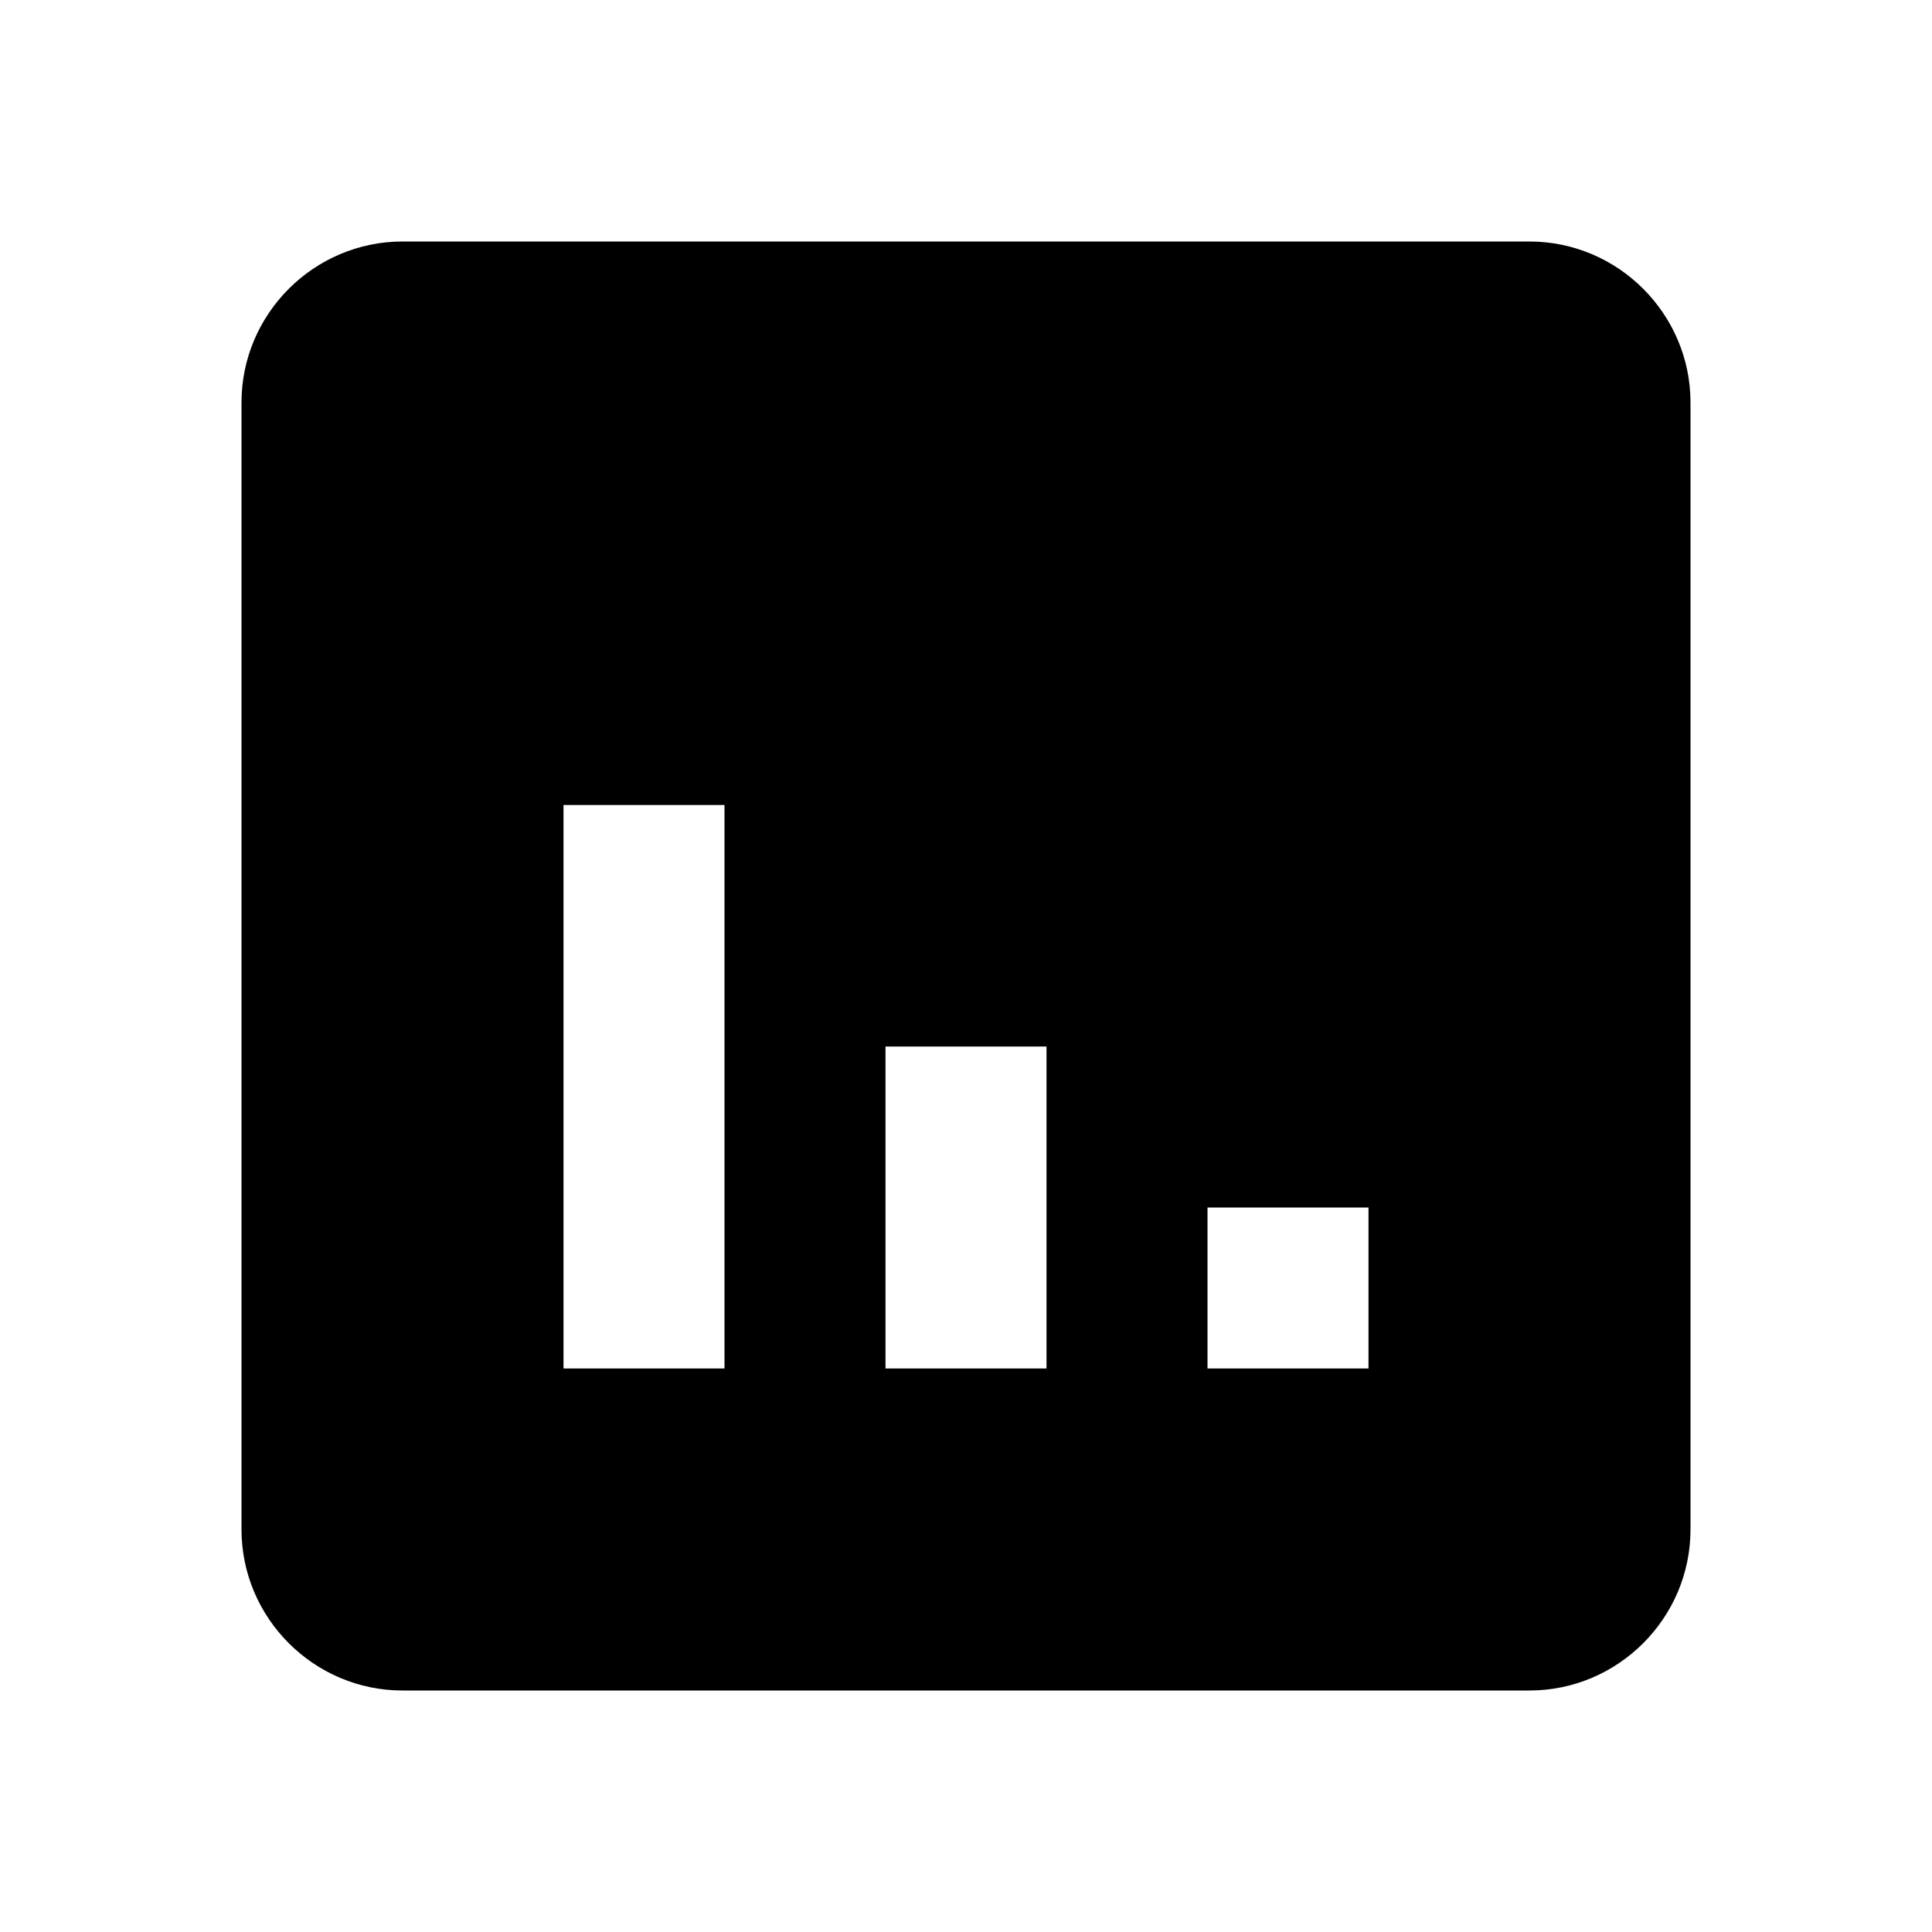
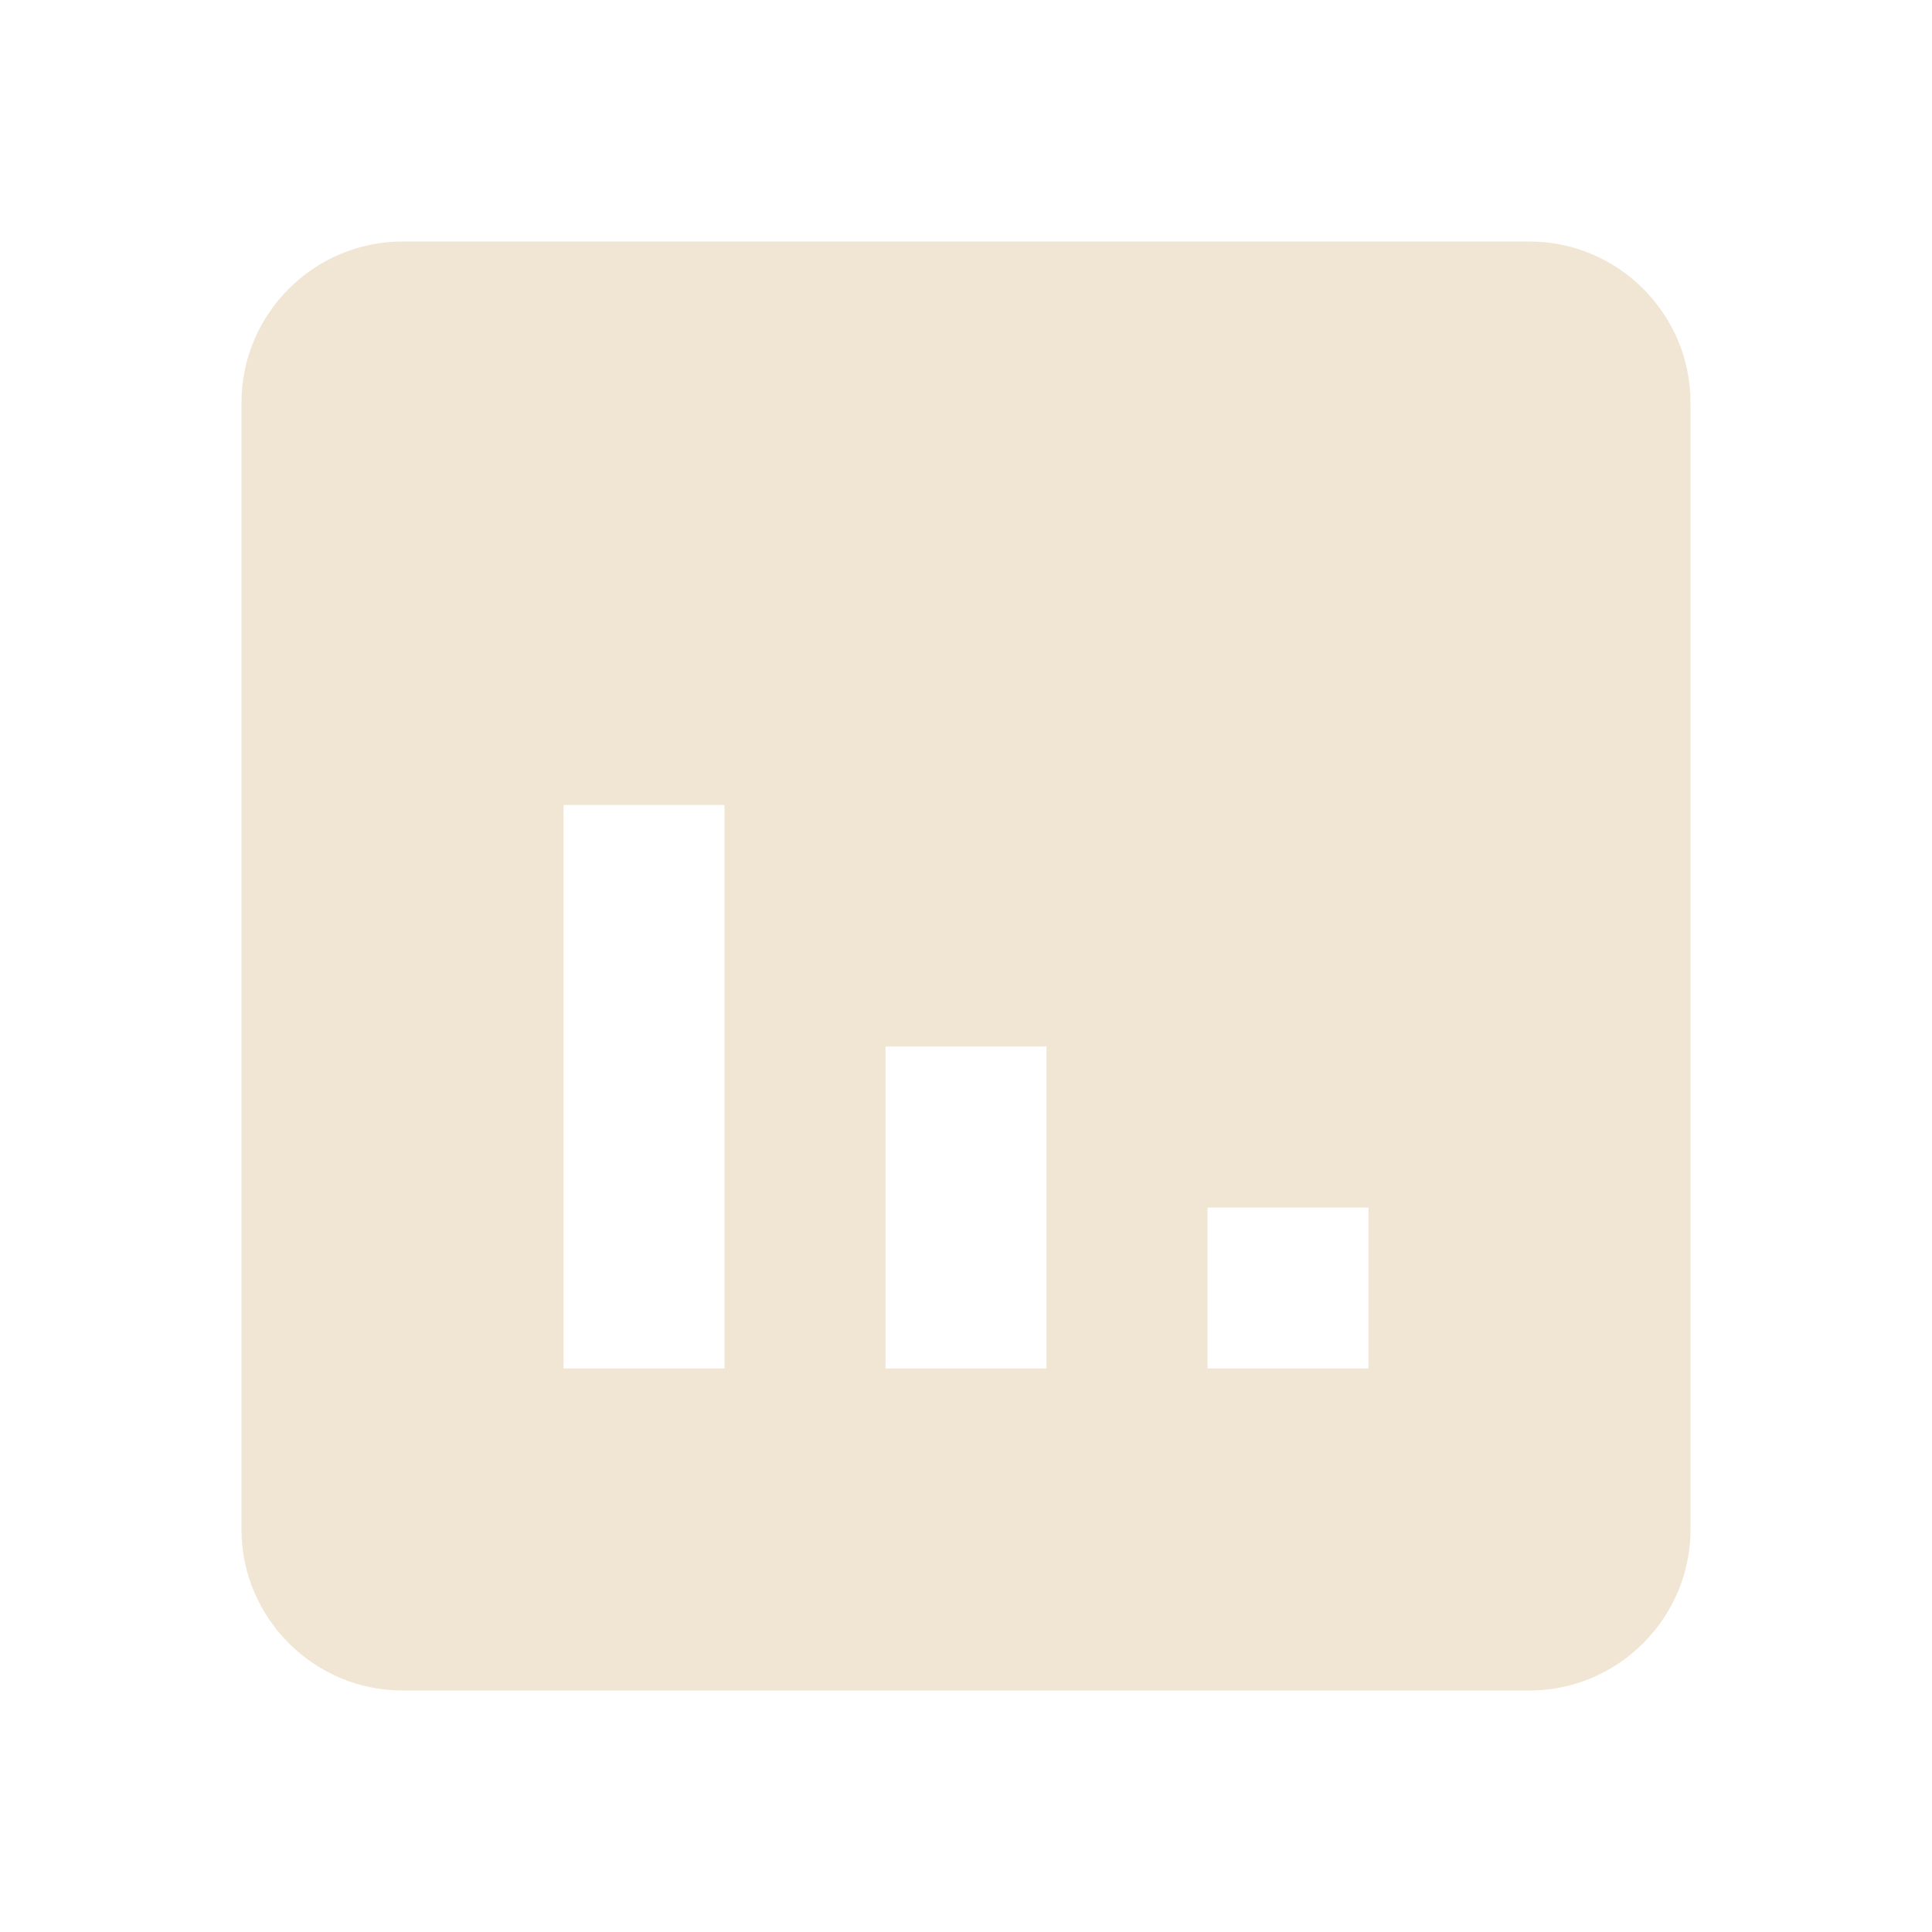
- <svg xmlns="http://www.w3.org/2000/svg" viewBox="0 0 24 24">
+ <svg xmlns="http://www.w3.org/2000/svg" viewBox="0 0 24 24" style="color: #f0e6d3;">
  <path d="M19 3H5c-1.1 0-2 .9-2 2v14c0 1.1.9 2 2 2h14c1.1 0 2-.9 2-2V5c0-1.1-.9-2-2-2zM9 17H7v-7h2v7zm4 0h-2v-4h2v4zm4 0h-2v-2h2v2z" fill="currentColor" />
</svg>
